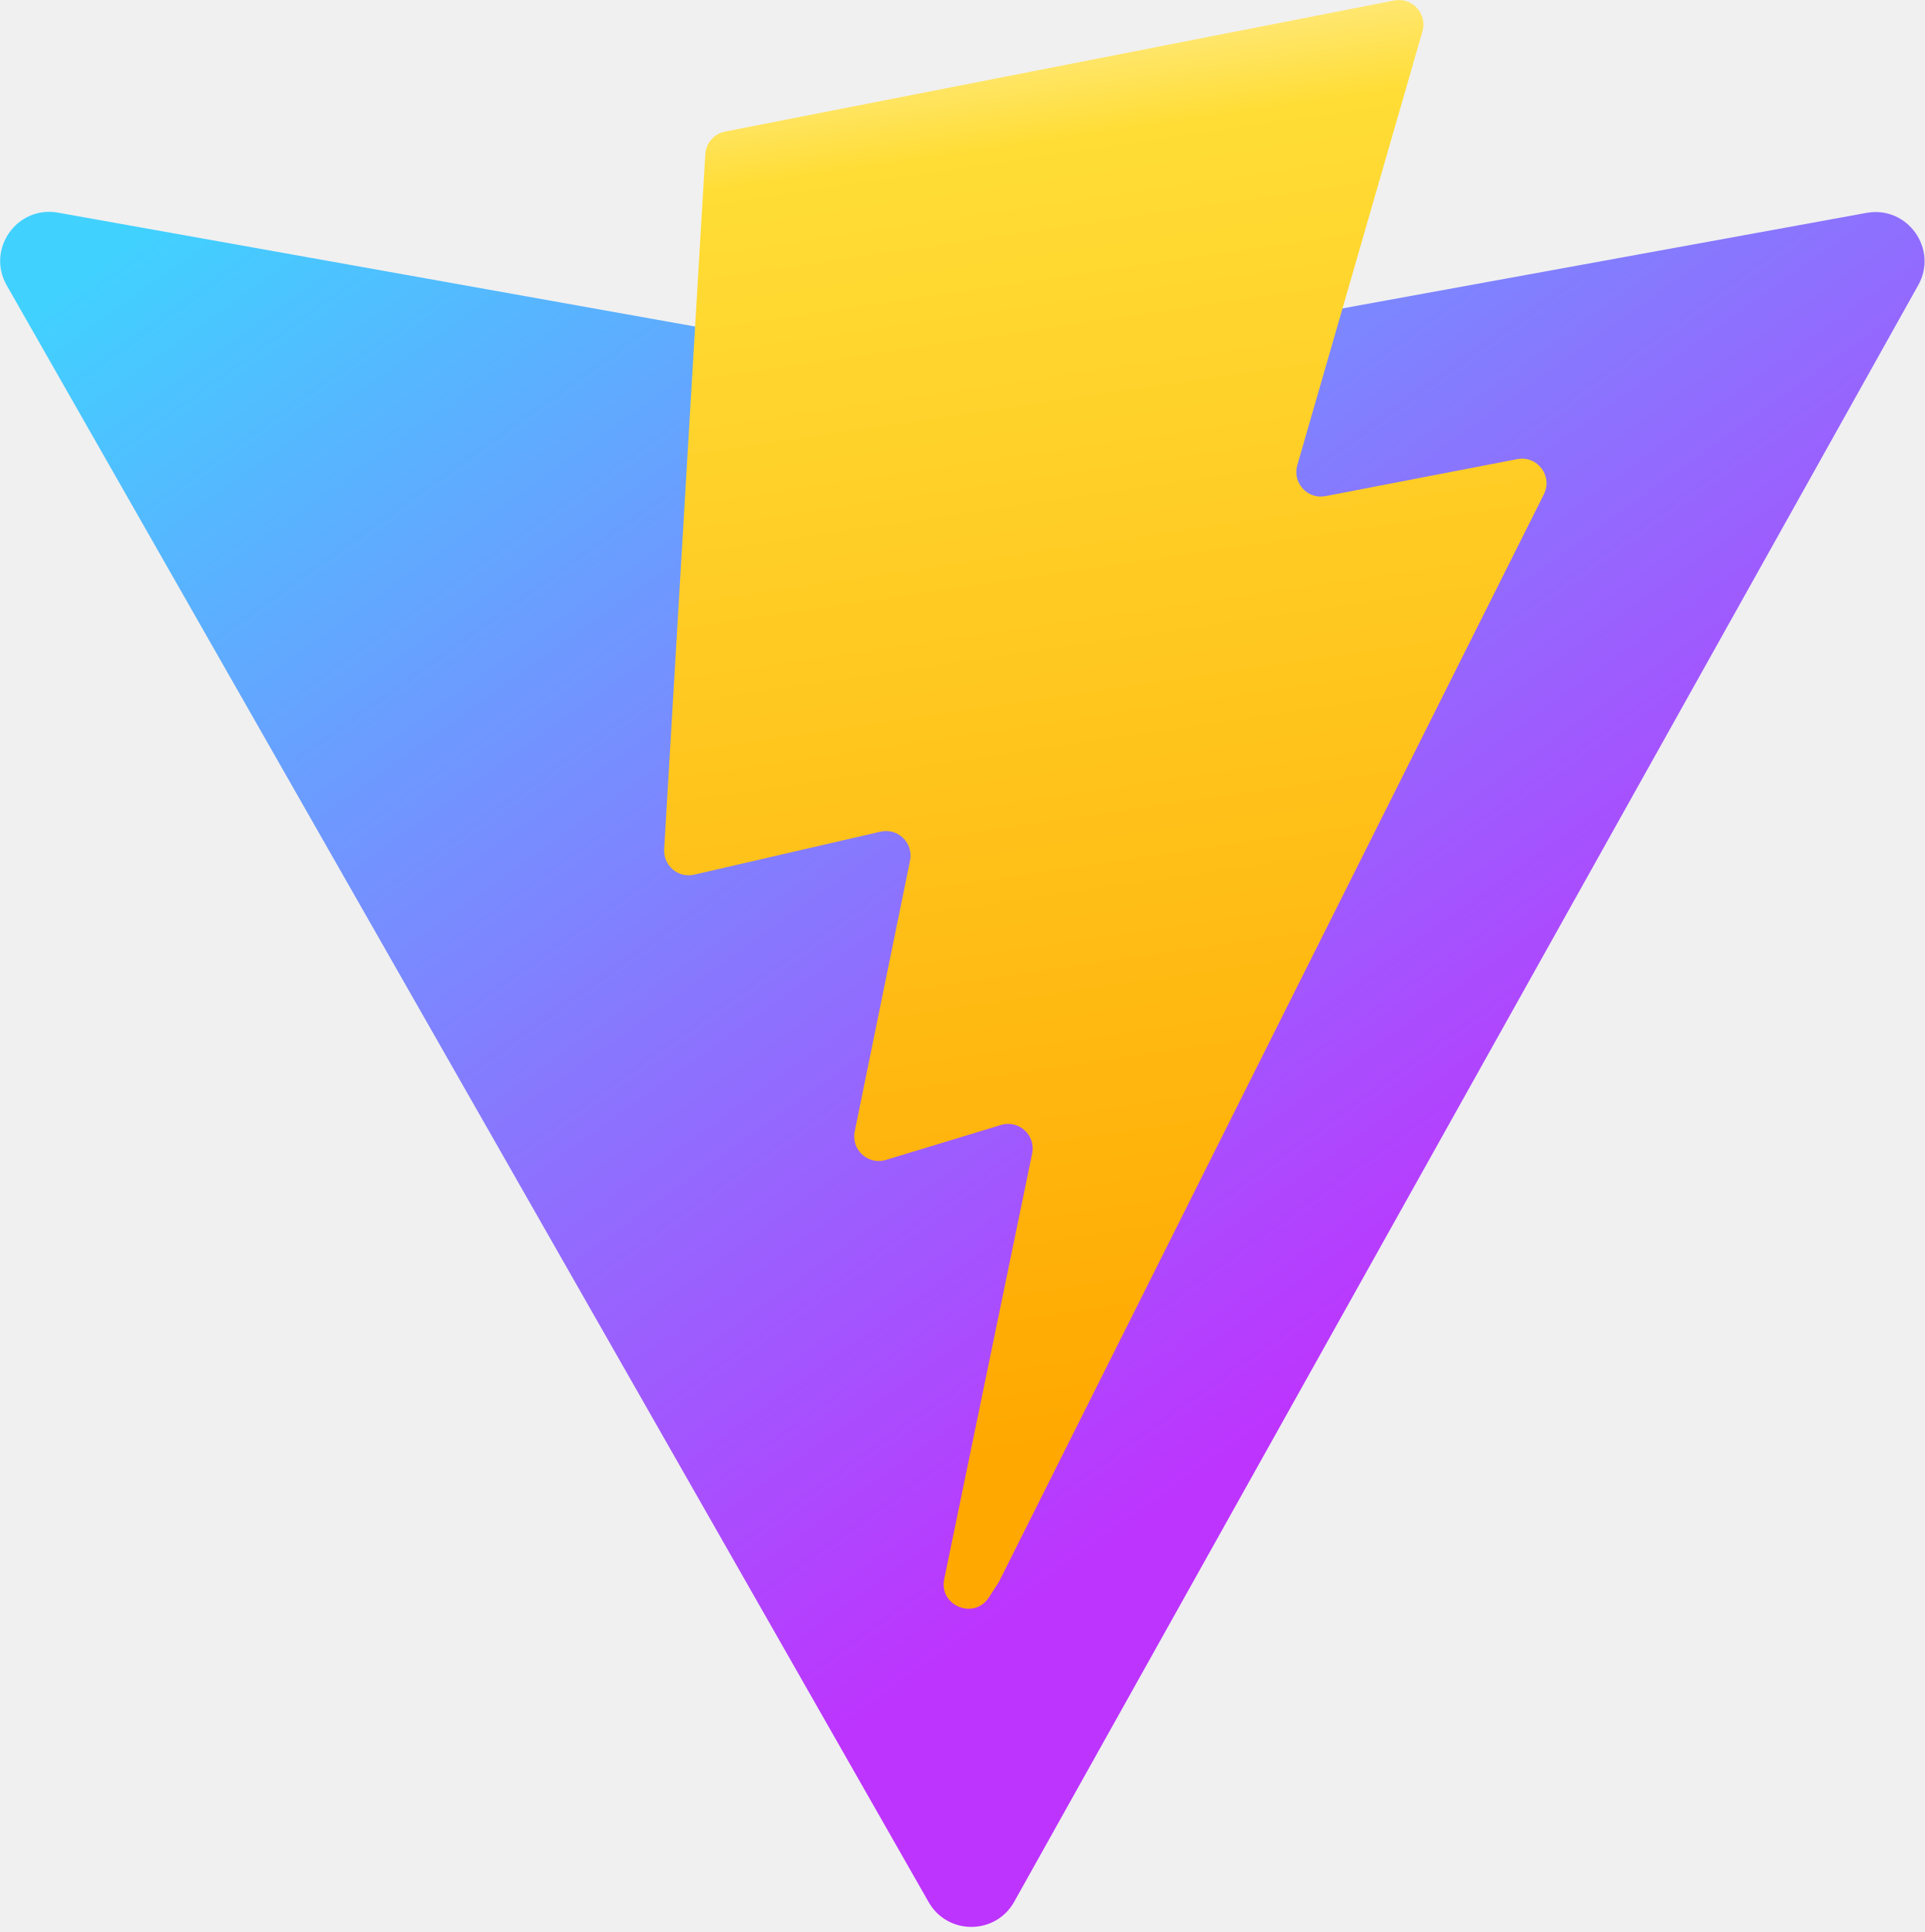
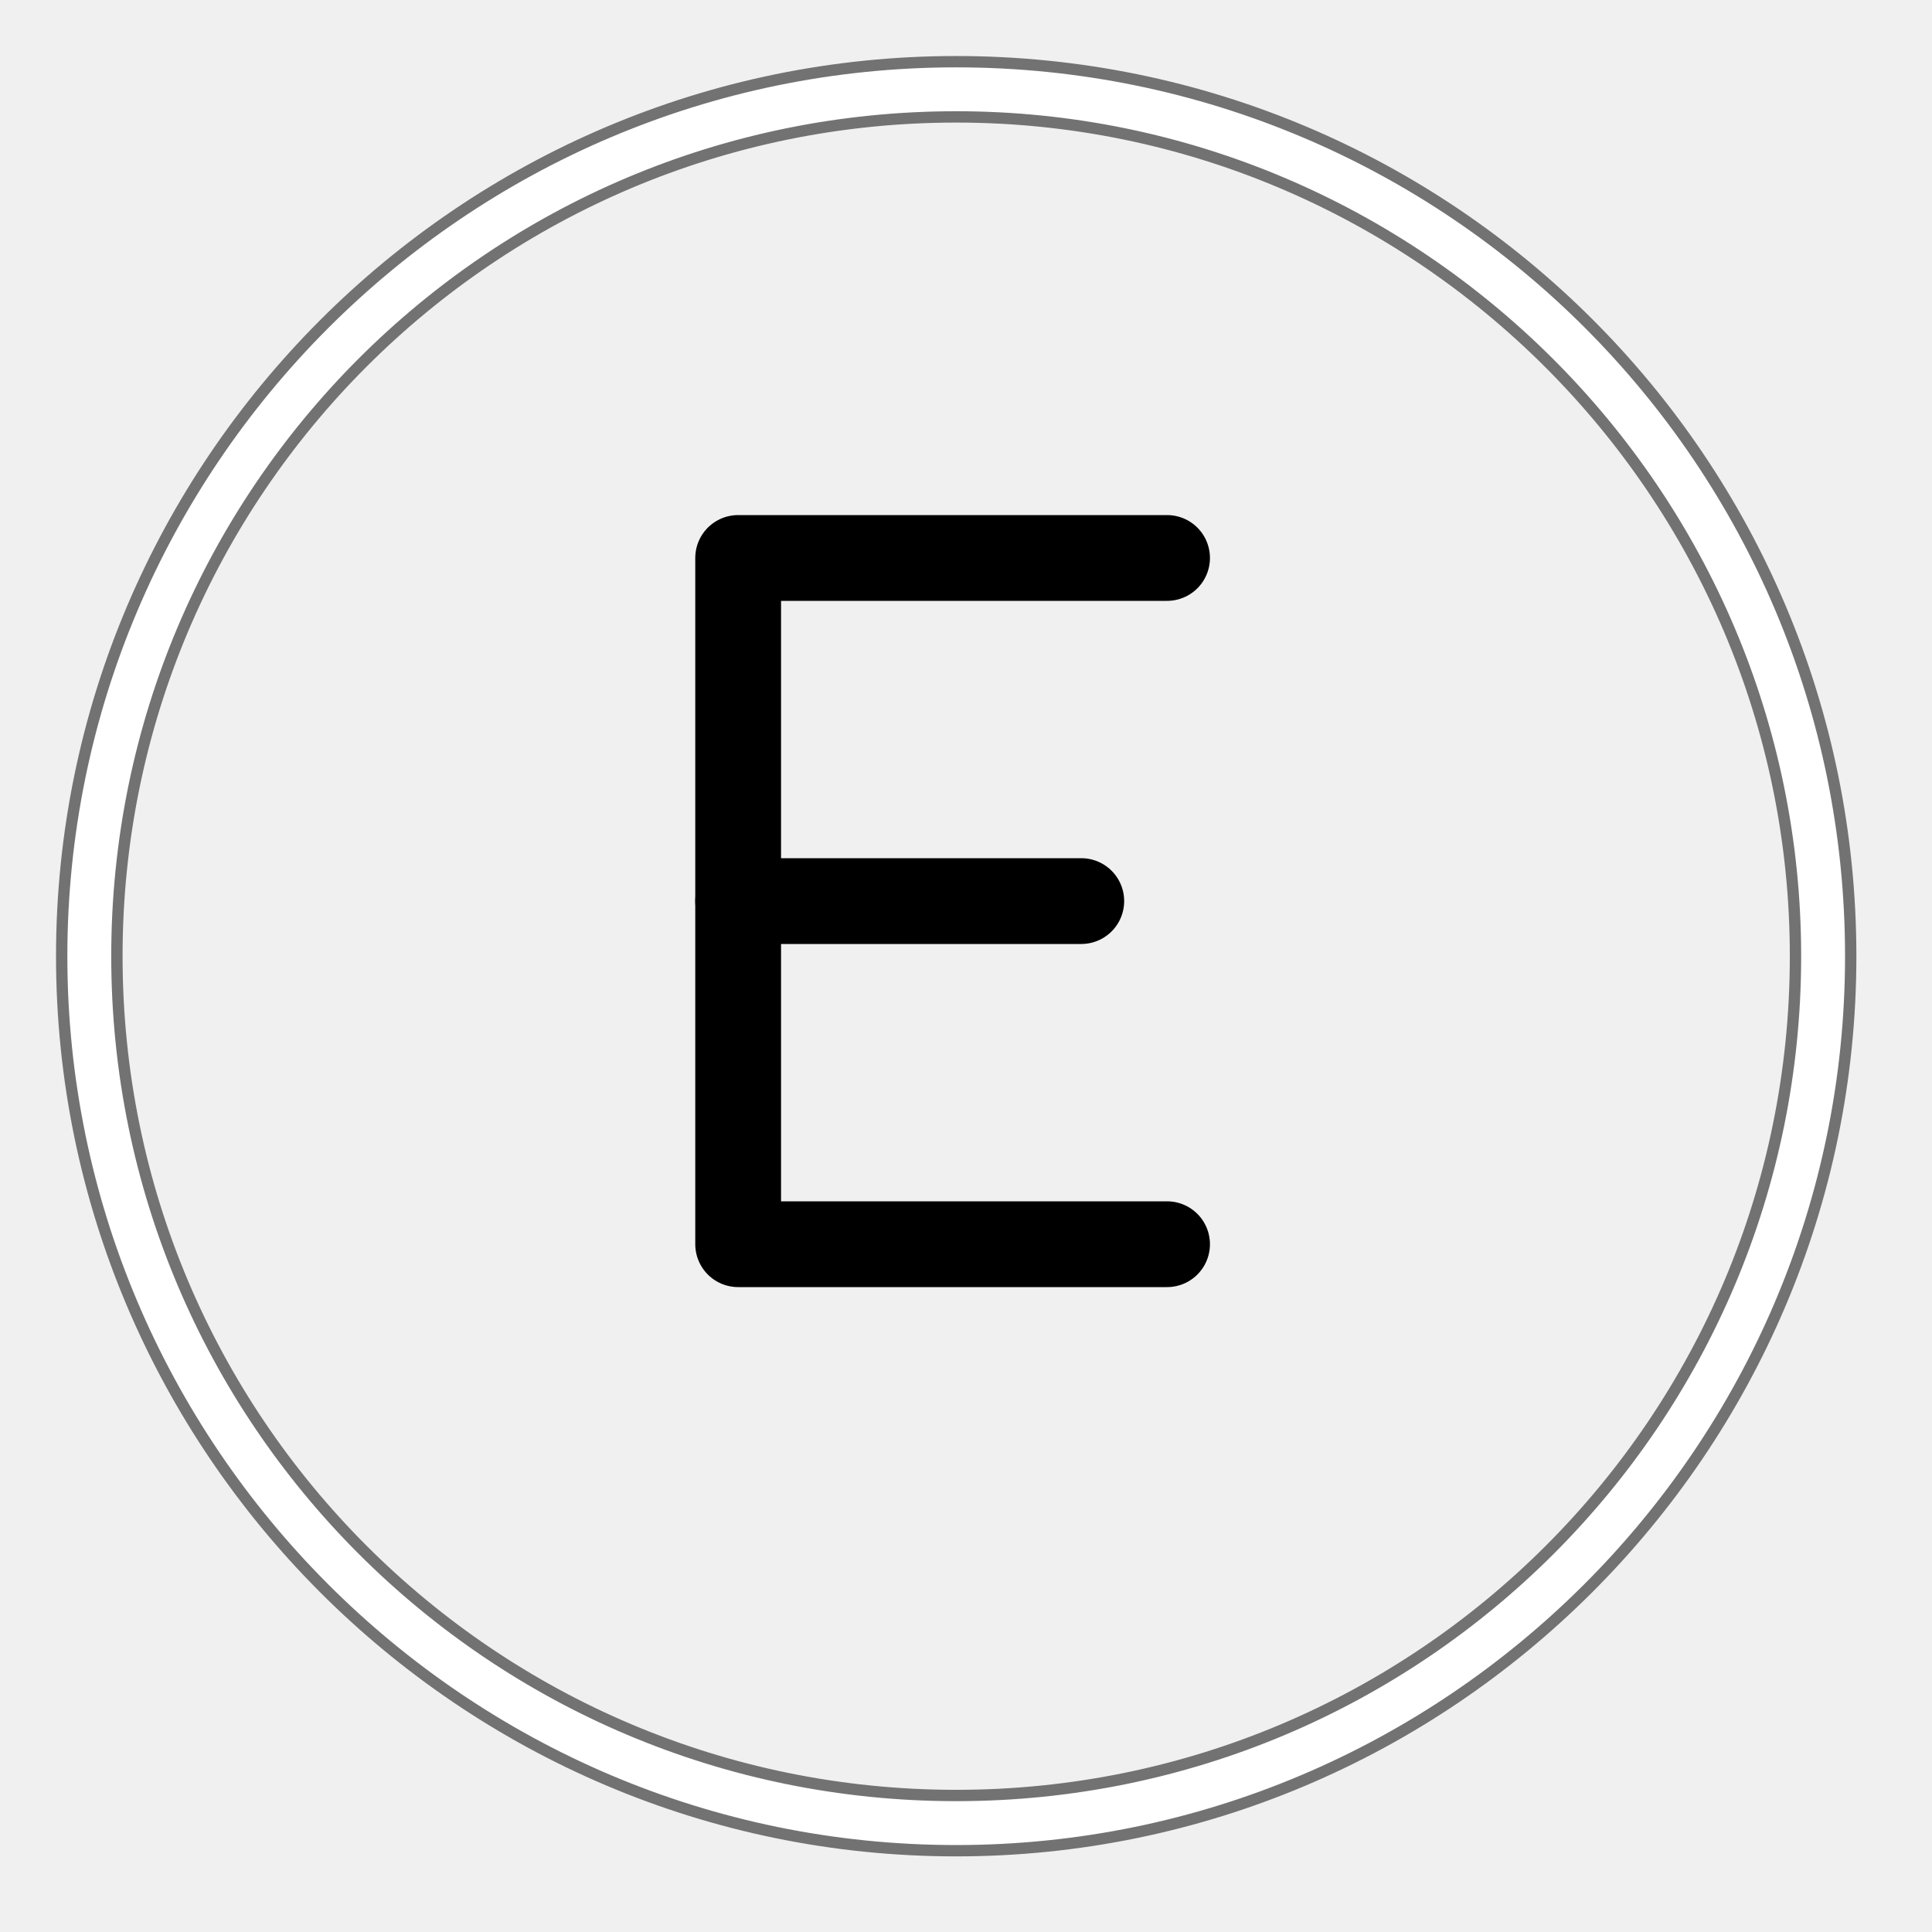
- <svg xmlns="http://www.w3.org/2000/svg" aria-hidden="true" role="img" class="iconify iconify--logos" width="31.88" height="32" preserveAspectRatio="xMidYMid meet" viewBox="0 0 256 257">
+ <svg xmlns="http://www.w3.org/2000/svg" id="changeColor" fill="#DC7633" width="200" zoomAndPan="magnify" viewBox="0 0 375 375" height="200" version="1.0">
  <defs>
-     <linearGradient id="IconifyId1813088fe1fbc01fb466" x1="-.828%" x2="57.636%" y1="7.652%" y2="78.411%">
-       <stop offset="0%" stop-color="#41D1FF" />
-       <stop offset="100%" stop-color="#BD34FE" />
-     </linearGradient>
-     <linearGradient id="IconifyId1813088fe1fbc01fb467" x1="43.376%" x2="50.316%" y1="2.242%" y2="89.03%">
-       <stop offset="0%" stop-color="#FFEA83" />
-       <stop offset="8.333%" stop-color="#FFDD35" />
-       <stop offset="100%" stop-color="#FFA800" />
-     </linearGradient>
+     <path id="pathAttribute" d="M 11.973 11.973 L 359.223 11.973 L 359.223 359.223 L 11.973 359.223 Z M 11.973 11.973 " fill="#ffffff" stroke-width="2.2" stroke="#727272" />
  </defs>
-   <path fill="url(#IconifyId1813088fe1fbc01fb466)" d="M255.153 37.938L134.897 252.976c-2.483 4.44-8.862 4.466-11.382.048L.875 37.958c-2.746-4.814 1.371-10.646 6.827-9.67l120.385 21.517a6.537 6.537 0 0 0 2.322-.004l117.867-21.483c5.438-.991 9.574 4.796 6.877 9.62Z" />
-   <path fill="url(#IconifyId1813088fe1fbc01fb467)" d="M185.432.063L96.44 17.501a3.268 3.268 0 0 0-2.634 3.014l-5.474 92.456a3.268 3.268 0 0 0 3.997 3.378l24.777-5.718c2.318-.535 4.413 1.507 3.936 3.838l-7.361 36.047c-.495 2.426 1.782 4.5 4.151 3.78l15.304-4.649c2.372-.72 4.652 1.36 4.15 3.788l-11.698 56.621c-.732 3.542 3.979 5.473 5.943 2.437l1.313-2.028l72.516-144.72c1.215-2.423-.88-5.186-3.54-4.672l-25.505 4.922c-2.396.462-4.435-1.77-3.759-4.114l16.646-57.705c.677-2.35-1.37-4.583-3.769-4.113Z" />
+   <g>
+     <path id="pathAttribute" d="M 185.598 359.223 C 89.676 359.223 11.973 280.984 11.973 185.598 C 11.973 90.211 89.676 11.973 185.598 11.973 C 281.52 11.973 359.223 89.676 359.223 185.598 C 359.223 281.52 280.984 359.223 185.598 359.223 Z M 185.598 22.691 C 95.57 22.691 22.691 95.57 22.691 185.598 C 22.691 275.625 95.57 348.504 185.598 348.504 C 275.625 348.504 348.504 275.625 348.504 185.598 C 348.504 95.57 275.09 22.691 185.598 22.691 Z M 185.598 22.691 " fill-opacity="1" fill-rule="nonzero" fill="#ffffff" stroke-width="2.2" stroke="#727272" />
+   </g>
+   <g id="inner-icon" transform="translate(85, 75)">
+     <svg class="icon icon-tabler icon-tabler-letter-e" width="199.8" height="199.8" viewBox="0 0 24 24" stroke-width="2" stroke="currentColor" fill="none" stroke-linecap="round" stroke-linejoin="round" id="IconChangeColor">
+       <path stroke="none" d="M0 0h24v24H0z" fill="none" id="mainIconPathAttribute" />
+       <path d="M17 4h-10v16h10" id="mainIconPathAttribute" />
+       <line x1="7" y1="12" x2="15" y2="12" />
+     </svg>
+   </g>
</svg>
